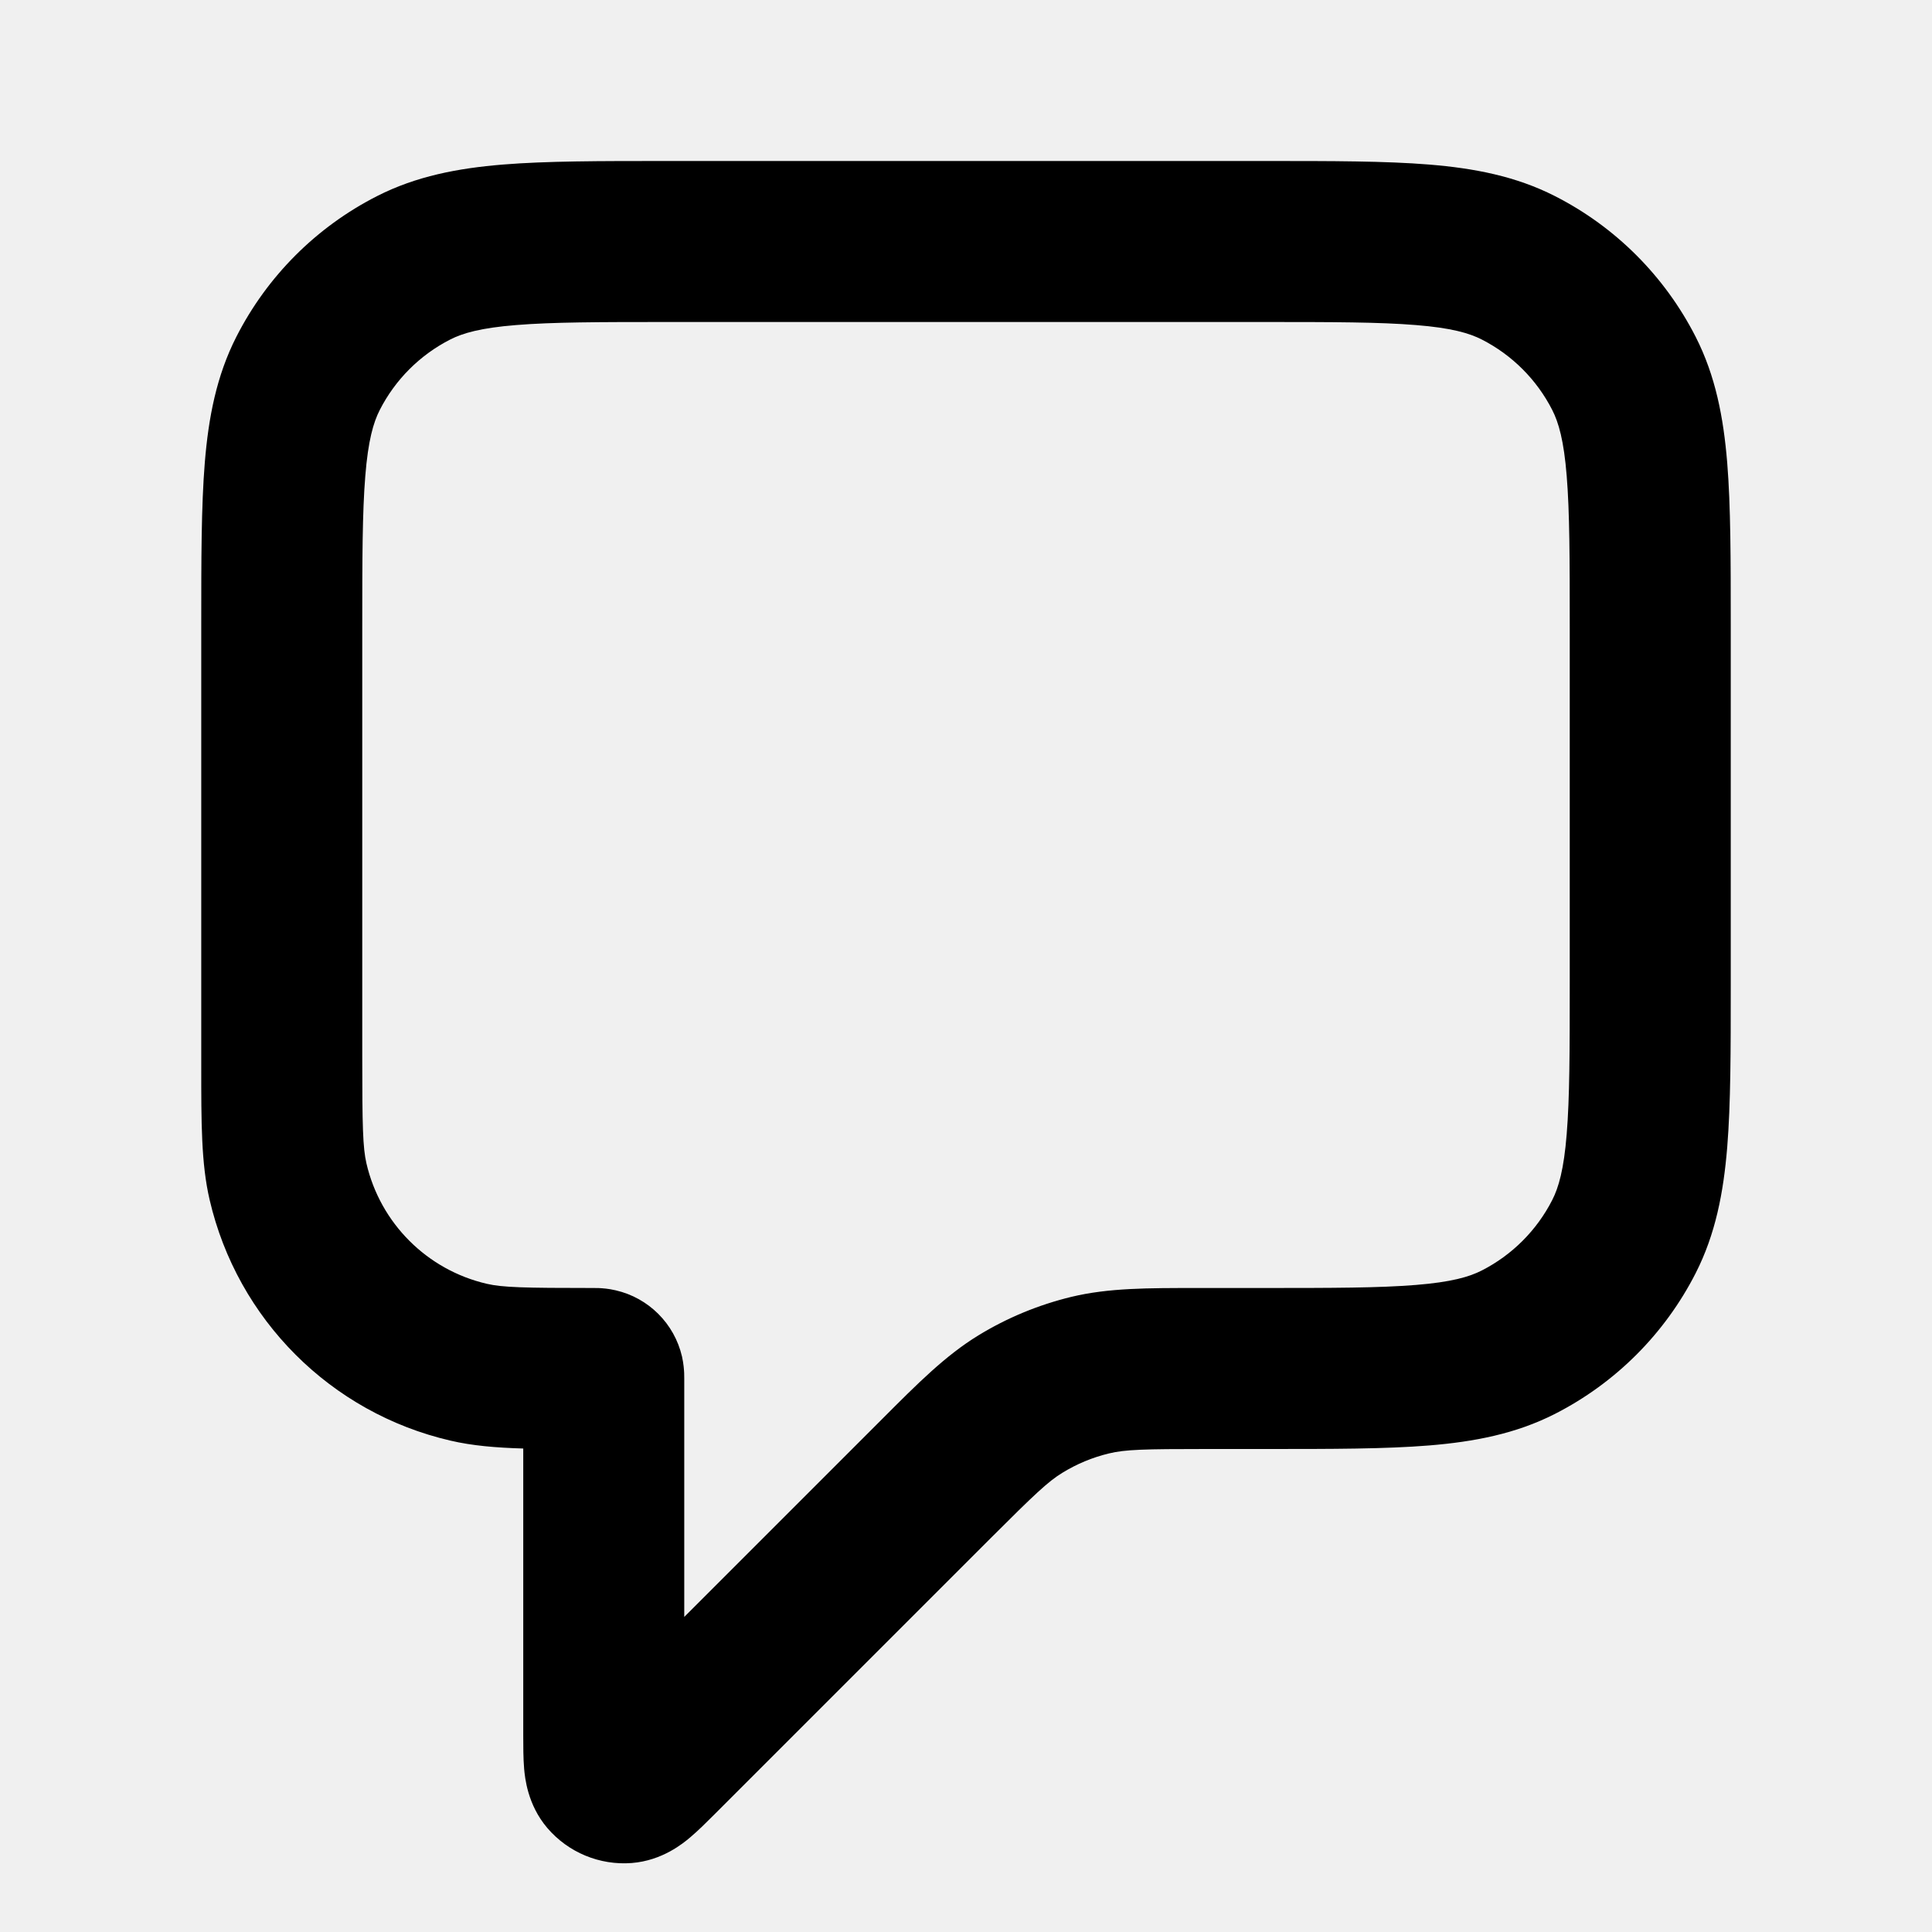
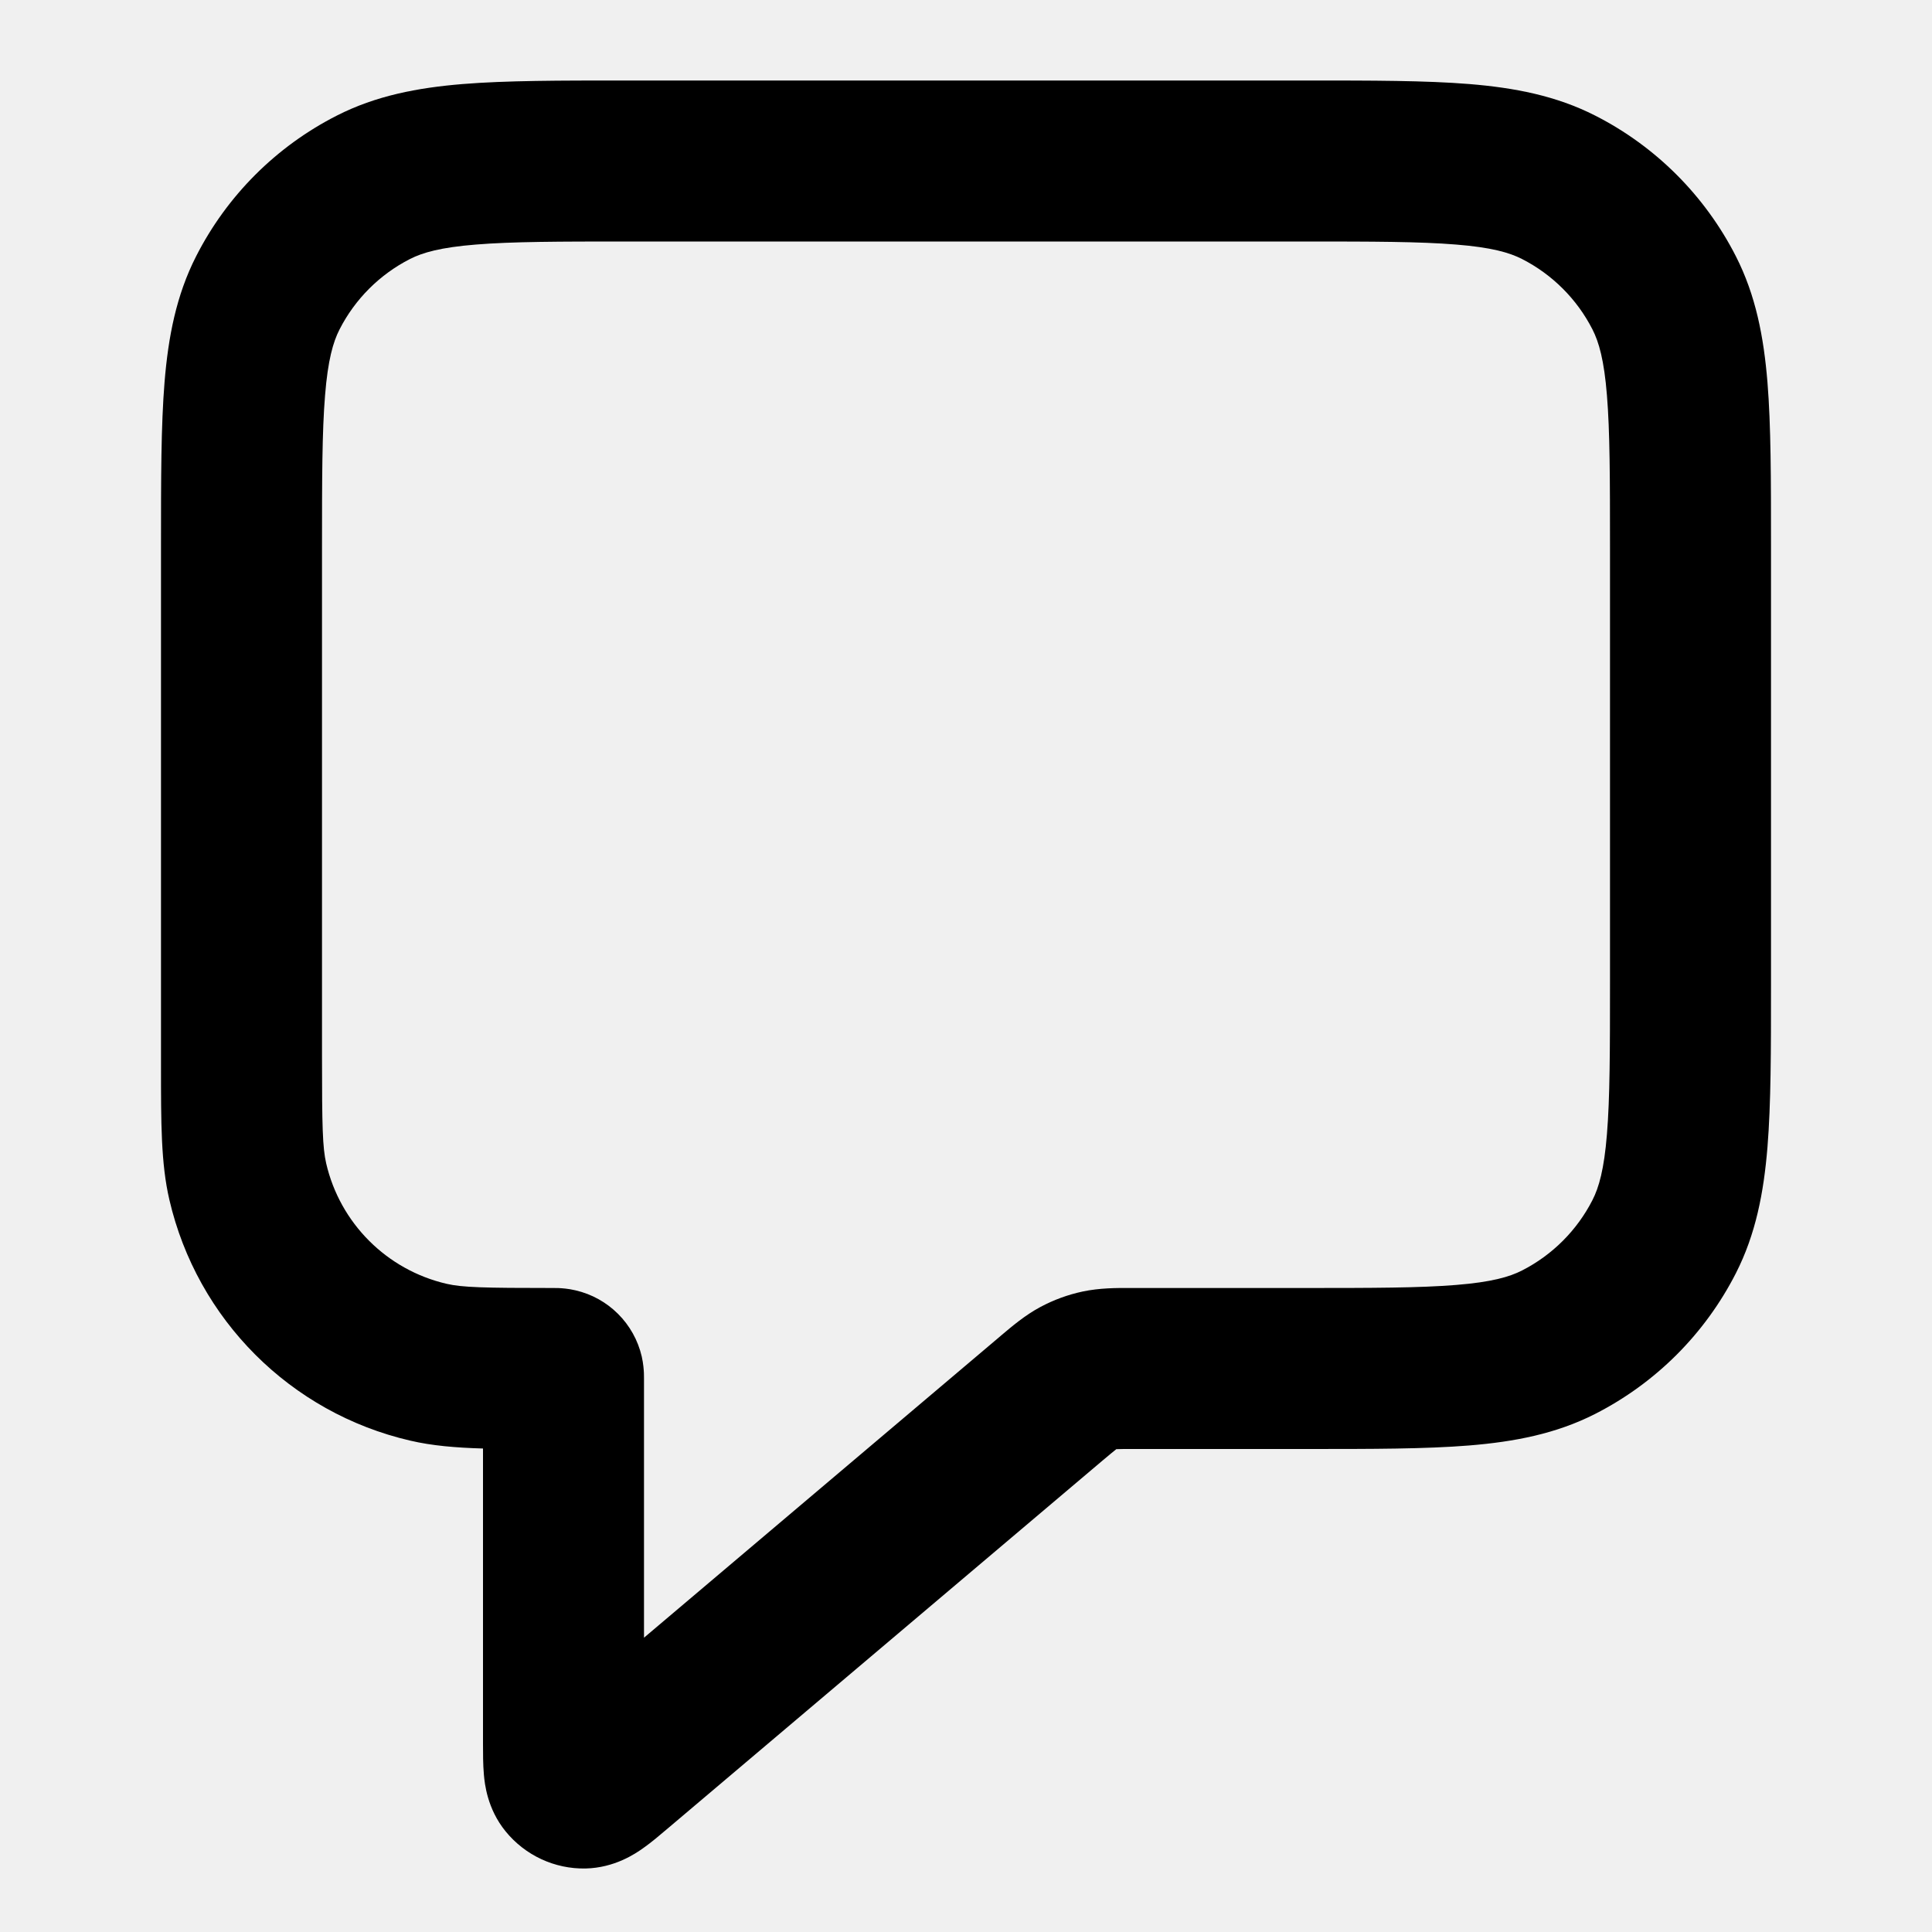
<svg xmlns="http://www.w3.org/2000/svg" width="24" height="24" viewBox="0 0 24 24" fill="none">
  <g clip-path="url(#clip0)">
-     <path fill-rule="evenodd" clip-rule="evenodd" d="M8.259 2H15.741C16.546 2 17.211 2 17.752 2.044C18.314 2.09 18.831 2.189 19.316 2.436C20.069 2.819 20.68 3.431 21.064 4.184C21.311 4.669 21.41 5.186 21.456 5.748C21.5 6.289 21.5 6.954 21.5 7.759V12.241C21.5 13.046 21.5 13.711 21.456 14.252C21.41 14.814 21.311 15.331 21.064 15.816C20.68 16.569 20.069 17.18 19.316 17.564C18.831 17.811 18.314 17.91 17.752 17.956C17.211 18 16.546 18 15.741 18H14.988C14.207 18 13.979 18.006 13.776 18.055C13.572 18.104 13.377 18.185 13.198 18.295C13.019 18.404 12.854 18.561 12.301 19.113L8.89 22.524C8.884 22.53 8.878 22.537 8.871 22.543C8.781 22.633 8.672 22.742 8.572 22.826C8.49 22.895 8.23 23.113 7.848 23.143C7.449 23.174 7.059 23.012 6.799 22.708C6.551 22.417 6.521 22.08 6.511 21.973C6.5 21.843 6.5 21.688 6.5 21.561C6.5 21.552 6.5 21.543 6.5 21.534V17.994C6.159 17.984 5.865 17.959 5.596 17.896C4.109 17.552 2.949 16.391 2.604 14.904C2.499 14.455 2.5 13.941 2.5 13.249C2.5 13.21 2.5 13.17 2.5 13.129L2.5 7.759C2.5 6.954 2.5 6.289 2.544 5.748C2.59 5.186 2.689 4.669 2.936 4.184C3.319 3.431 3.931 2.819 4.684 2.436C5.169 2.189 5.686 2.09 6.248 2.044C6.789 2 7.454 2 8.259 2ZM6.411 4.038C5.973 4.073 5.748 4.138 5.592 4.218C5.216 4.41 4.91 4.716 4.718 5.092C4.638 5.248 4.573 5.473 4.538 5.911C4.501 6.361 4.5 6.943 4.5 7.8V13.129C4.5 13.995 4.507 14.257 4.552 14.452C4.724 15.195 5.305 15.776 6.048 15.948C6.243 15.993 6.505 16 7.371 16L7.373 16C7.382 16 7.412 16 7.442 16.001C7.48 16.003 7.556 16.007 7.649 16.029C8.057 16.123 8.377 16.442 8.472 16.851C8.493 16.944 8.497 17.02 8.499 17.058C8.5 17.087 8.5 17.118 8.5 17.127L8.5 17.129V20.086L10.887 17.699C10.911 17.674 10.935 17.65 10.959 17.627C11.408 17.177 11.747 16.838 12.153 16.589C12.511 16.37 12.901 16.209 13.309 16.11C13.772 15.999 14.251 16 14.886 16C14.92 16 14.954 16 14.988 16H15.7C16.557 16 17.139 15.999 17.589 15.962C18.027 15.927 18.252 15.862 18.408 15.782C18.784 15.59 19.09 15.284 19.282 14.908C19.362 14.752 19.427 14.527 19.462 14.089C19.499 13.639 19.5 13.057 19.5 12.2V7.8C19.5 6.943 19.499 6.361 19.462 5.911C19.427 5.473 19.362 5.248 19.282 5.092C19.09 4.716 18.784 4.41 18.408 4.218C18.252 4.138 18.027 4.073 17.589 4.038C17.139 4.001 16.557 4 15.7 4H8.3C7.443 4 6.861 4.001 6.411 4.038ZM8.504 21.795C8.504 21.795 8.504 21.795 8.504 21.795V21.795Z" fill="black" />
+     <path fill-rule="evenodd" clip-rule="evenodd" d="M7.759 1H16.241C17.046 1 17.711 1 18.252 1.044C18.814 1.09 19.331 1.189 19.816 1.436C20.569 1.819 21.18 2.431 21.564 3.184C21.811 3.669 21.91 4.186 21.956 4.748C22 5.289 22 5.954 22 6.759V12.241C22 13.046 22 13.711 21.956 14.252C21.91 14.814 21.811 15.331 21.564 15.816C21.18 16.569 20.569 17.18 19.816 17.564C19.331 17.811 18.814 17.91 18.252 17.956C17.711 18 17.046 18 16.241 18H14.086C13.97 18 13.912 18 13.87 18.002L13.867 18.002L13.865 18.004C13.832 18.03 13.787 18.067 13.698 18.142L8.304 22.706C8.298 22.712 8.292 22.717 8.285 22.722C8.198 22.796 8.088 22.89 7.986 22.961C7.894 23.026 7.636 23.203 7.275 23.211C6.89 23.219 6.523 23.048 6.28 22.749C6.052 22.469 6.021 22.157 6.011 22.045C6 21.921 6 21.777 6 21.662C6 21.654 6 21.646 6 21.638V17.994C5.659 17.984 5.365 17.959 5.096 17.896C3.609 17.552 2.449 16.391 2.104 14.904C1.999 14.455 2 13.941 2 13.249C2 13.21 2 13.17 2 13.129L2 6.759C2 5.954 2 5.289 2.044 4.748C2.09 4.186 2.189 3.669 2.436 3.184C2.819 2.431 3.431 1.819 4.184 1.436C4.669 1.189 5.186 1.09 5.748 1.044C6.289 1 6.954 1 7.759 1ZM5.911 3.038C5.473 3.073 5.248 3.138 5.092 3.218C4.716 3.41 4.41 3.716 4.218 4.092C4.138 4.248 4.073 4.473 4.038 4.911C4.001 5.361 4 5.943 4 6.8V13.129C4 13.995 4.007 14.257 4.052 14.452C4.224 15.195 4.805 15.776 5.548 15.948C5.743 15.993 6.005 16 6.871 16L6.873 16C6.882 16 6.912 16 6.942 16.001C6.98 16.003 7.056 16.007 7.149 16.029C7.557 16.123 7.877 16.442 7.972 16.851C7.993 16.944 7.997 17.02 7.999 17.058C8 17.087 8 17.118 8 17.127L8 17.129V20.344L12.407 16.615C12.418 16.606 12.429 16.596 12.441 16.586C12.57 16.477 12.732 16.339 12.922 16.237C13.088 16.148 13.265 16.083 13.448 16.044C13.659 15.999 13.872 15.999 14.041 16C14.056 16 14.071 16 14.086 16H16.2C17.057 16 17.639 15.999 18.089 15.962C18.527 15.927 18.752 15.862 18.908 15.782C19.284 15.59 19.59 15.284 19.782 14.908C19.862 14.752 19.927 14.527 19.962 14.089C19.999 13.639 20 13.057 20 12.2V6.8C20 5.943 19.999 5.361 19.962 4.911C19.927 4.473 19.862 4.248 19.782 4.092C19.59 3.716 19.284 3.41 18.908 3.218C18.752 3.138 18.527 3.073 18.089 3.038C17.639 3.001 17.057 3 16.2 3H7.8C6.943 3 6.361 3.001 5.911 3.038Z" fill="black" />
  </g>
  <defs>
    <clipPath id="clip0">
      <rect width="24" height="24" fill="white" />
    </clipPath>
  </defs>
</svg>
